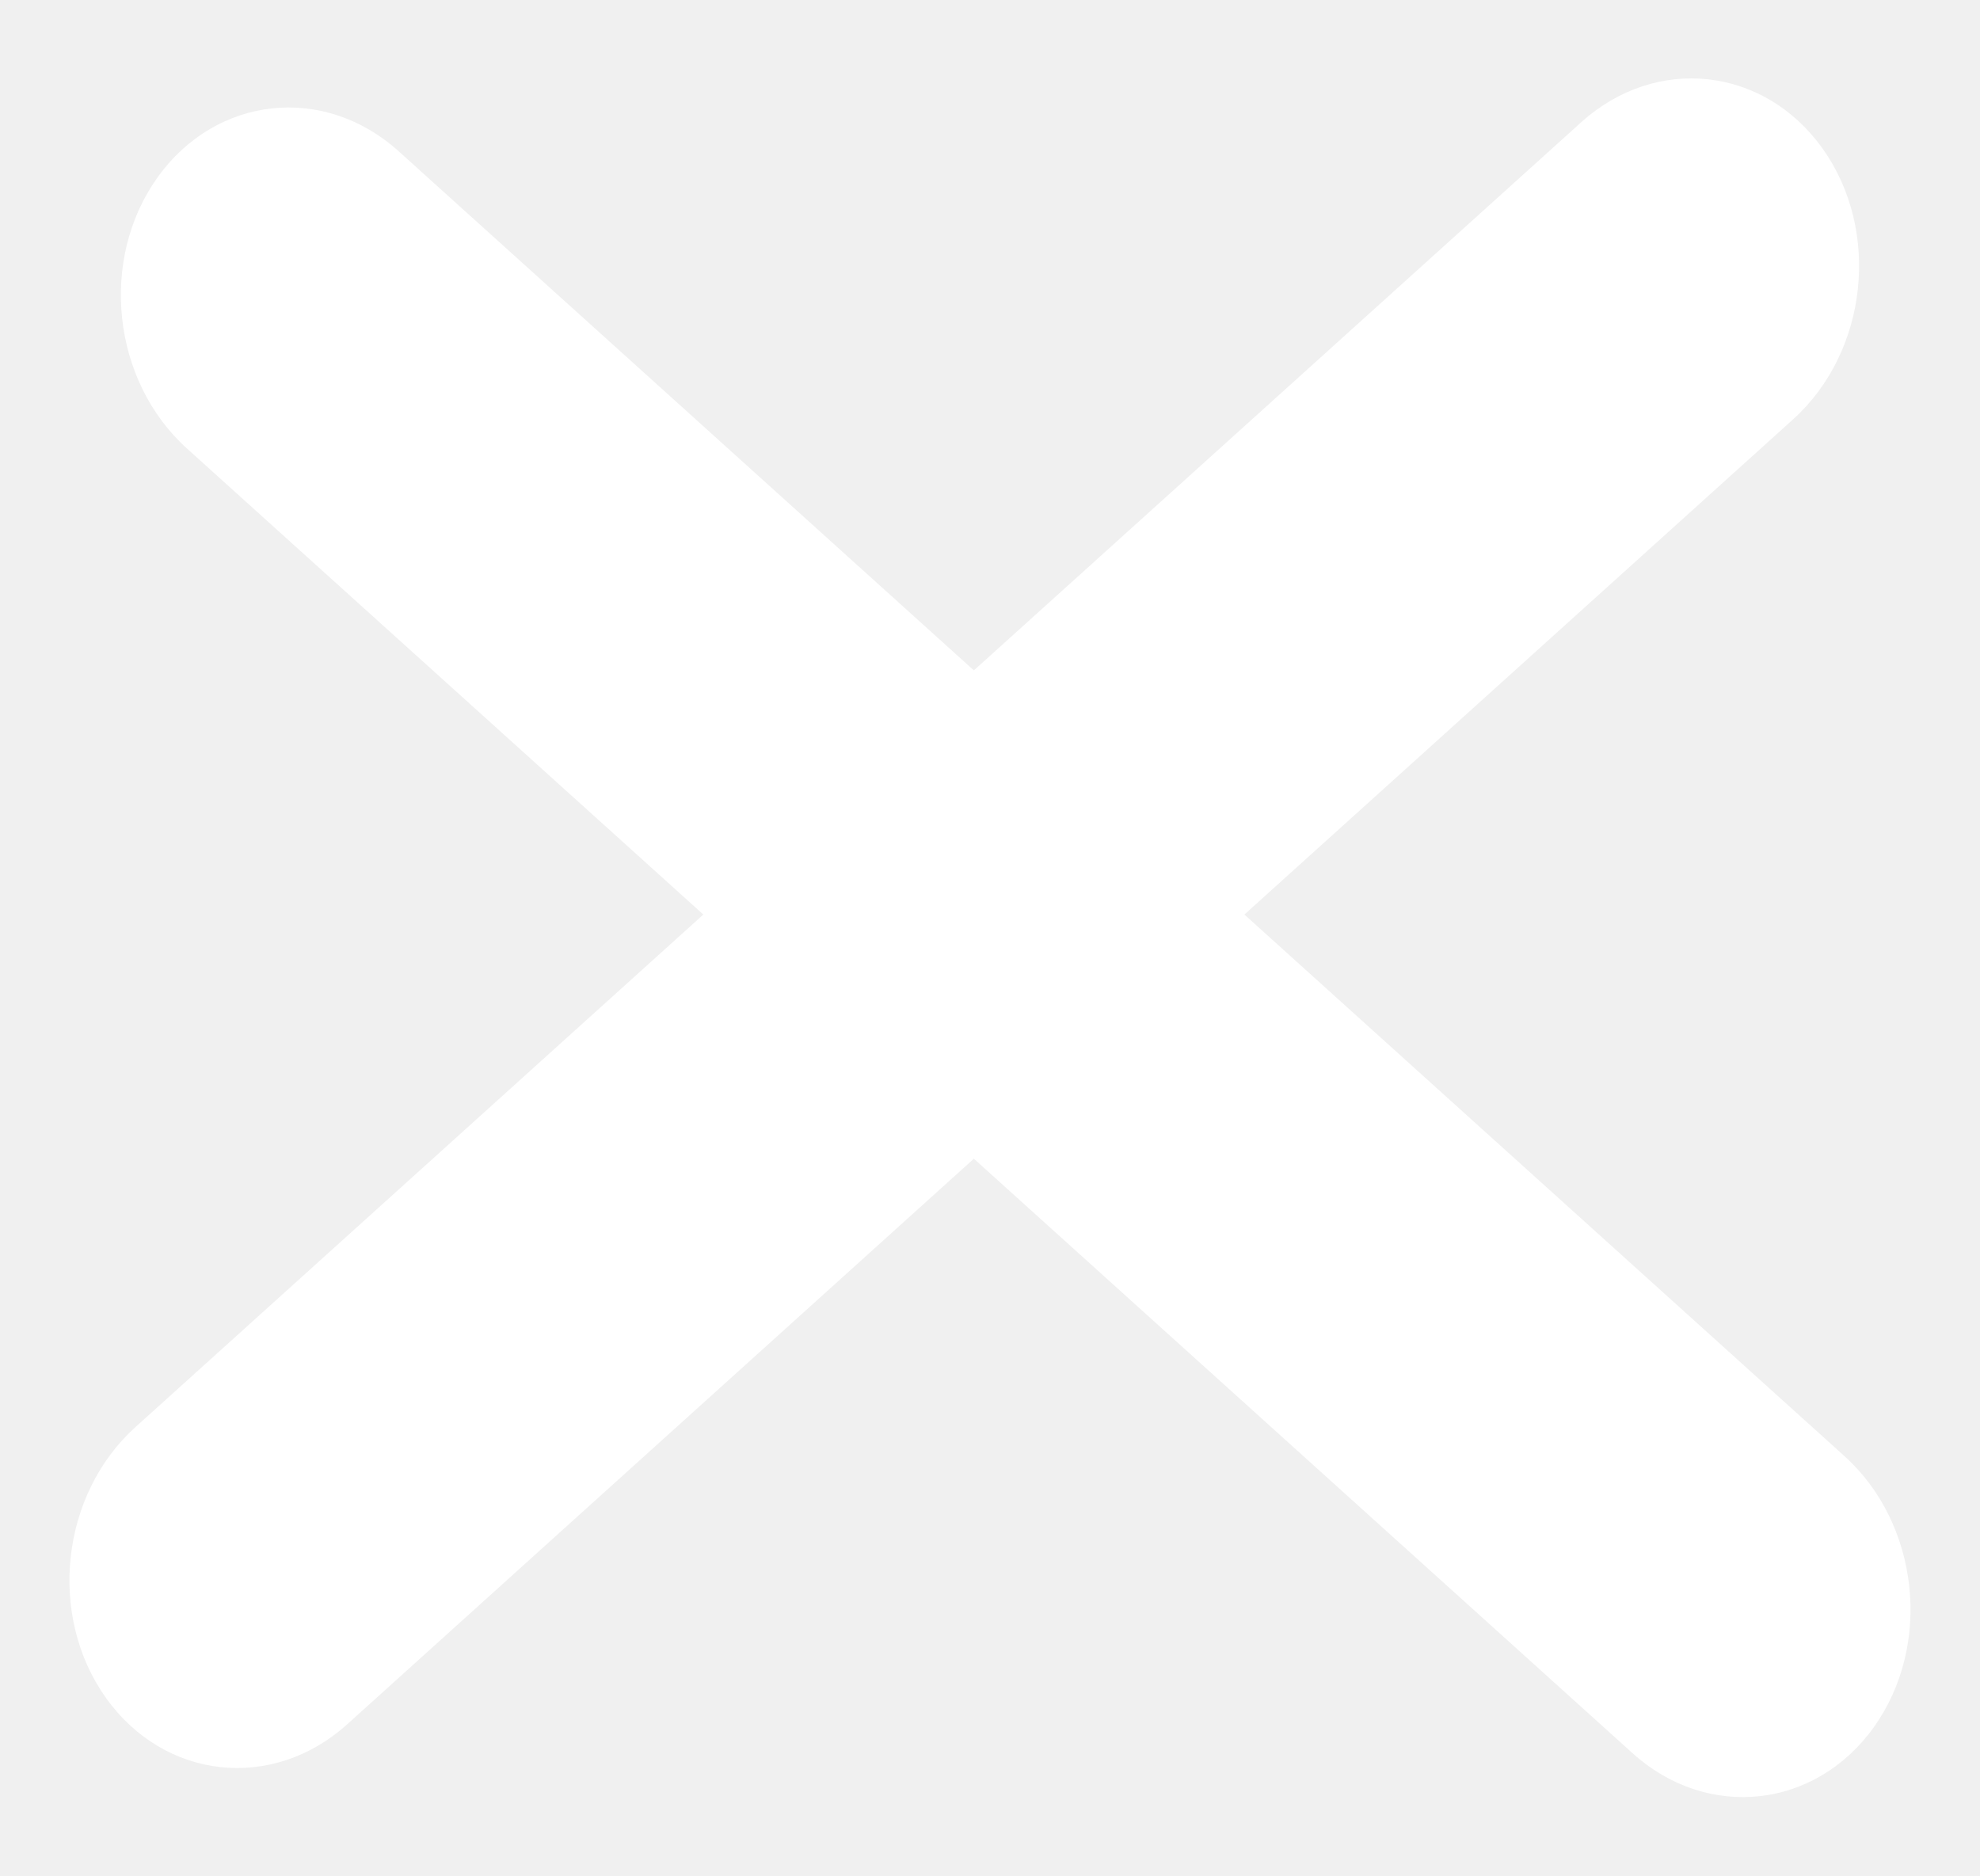
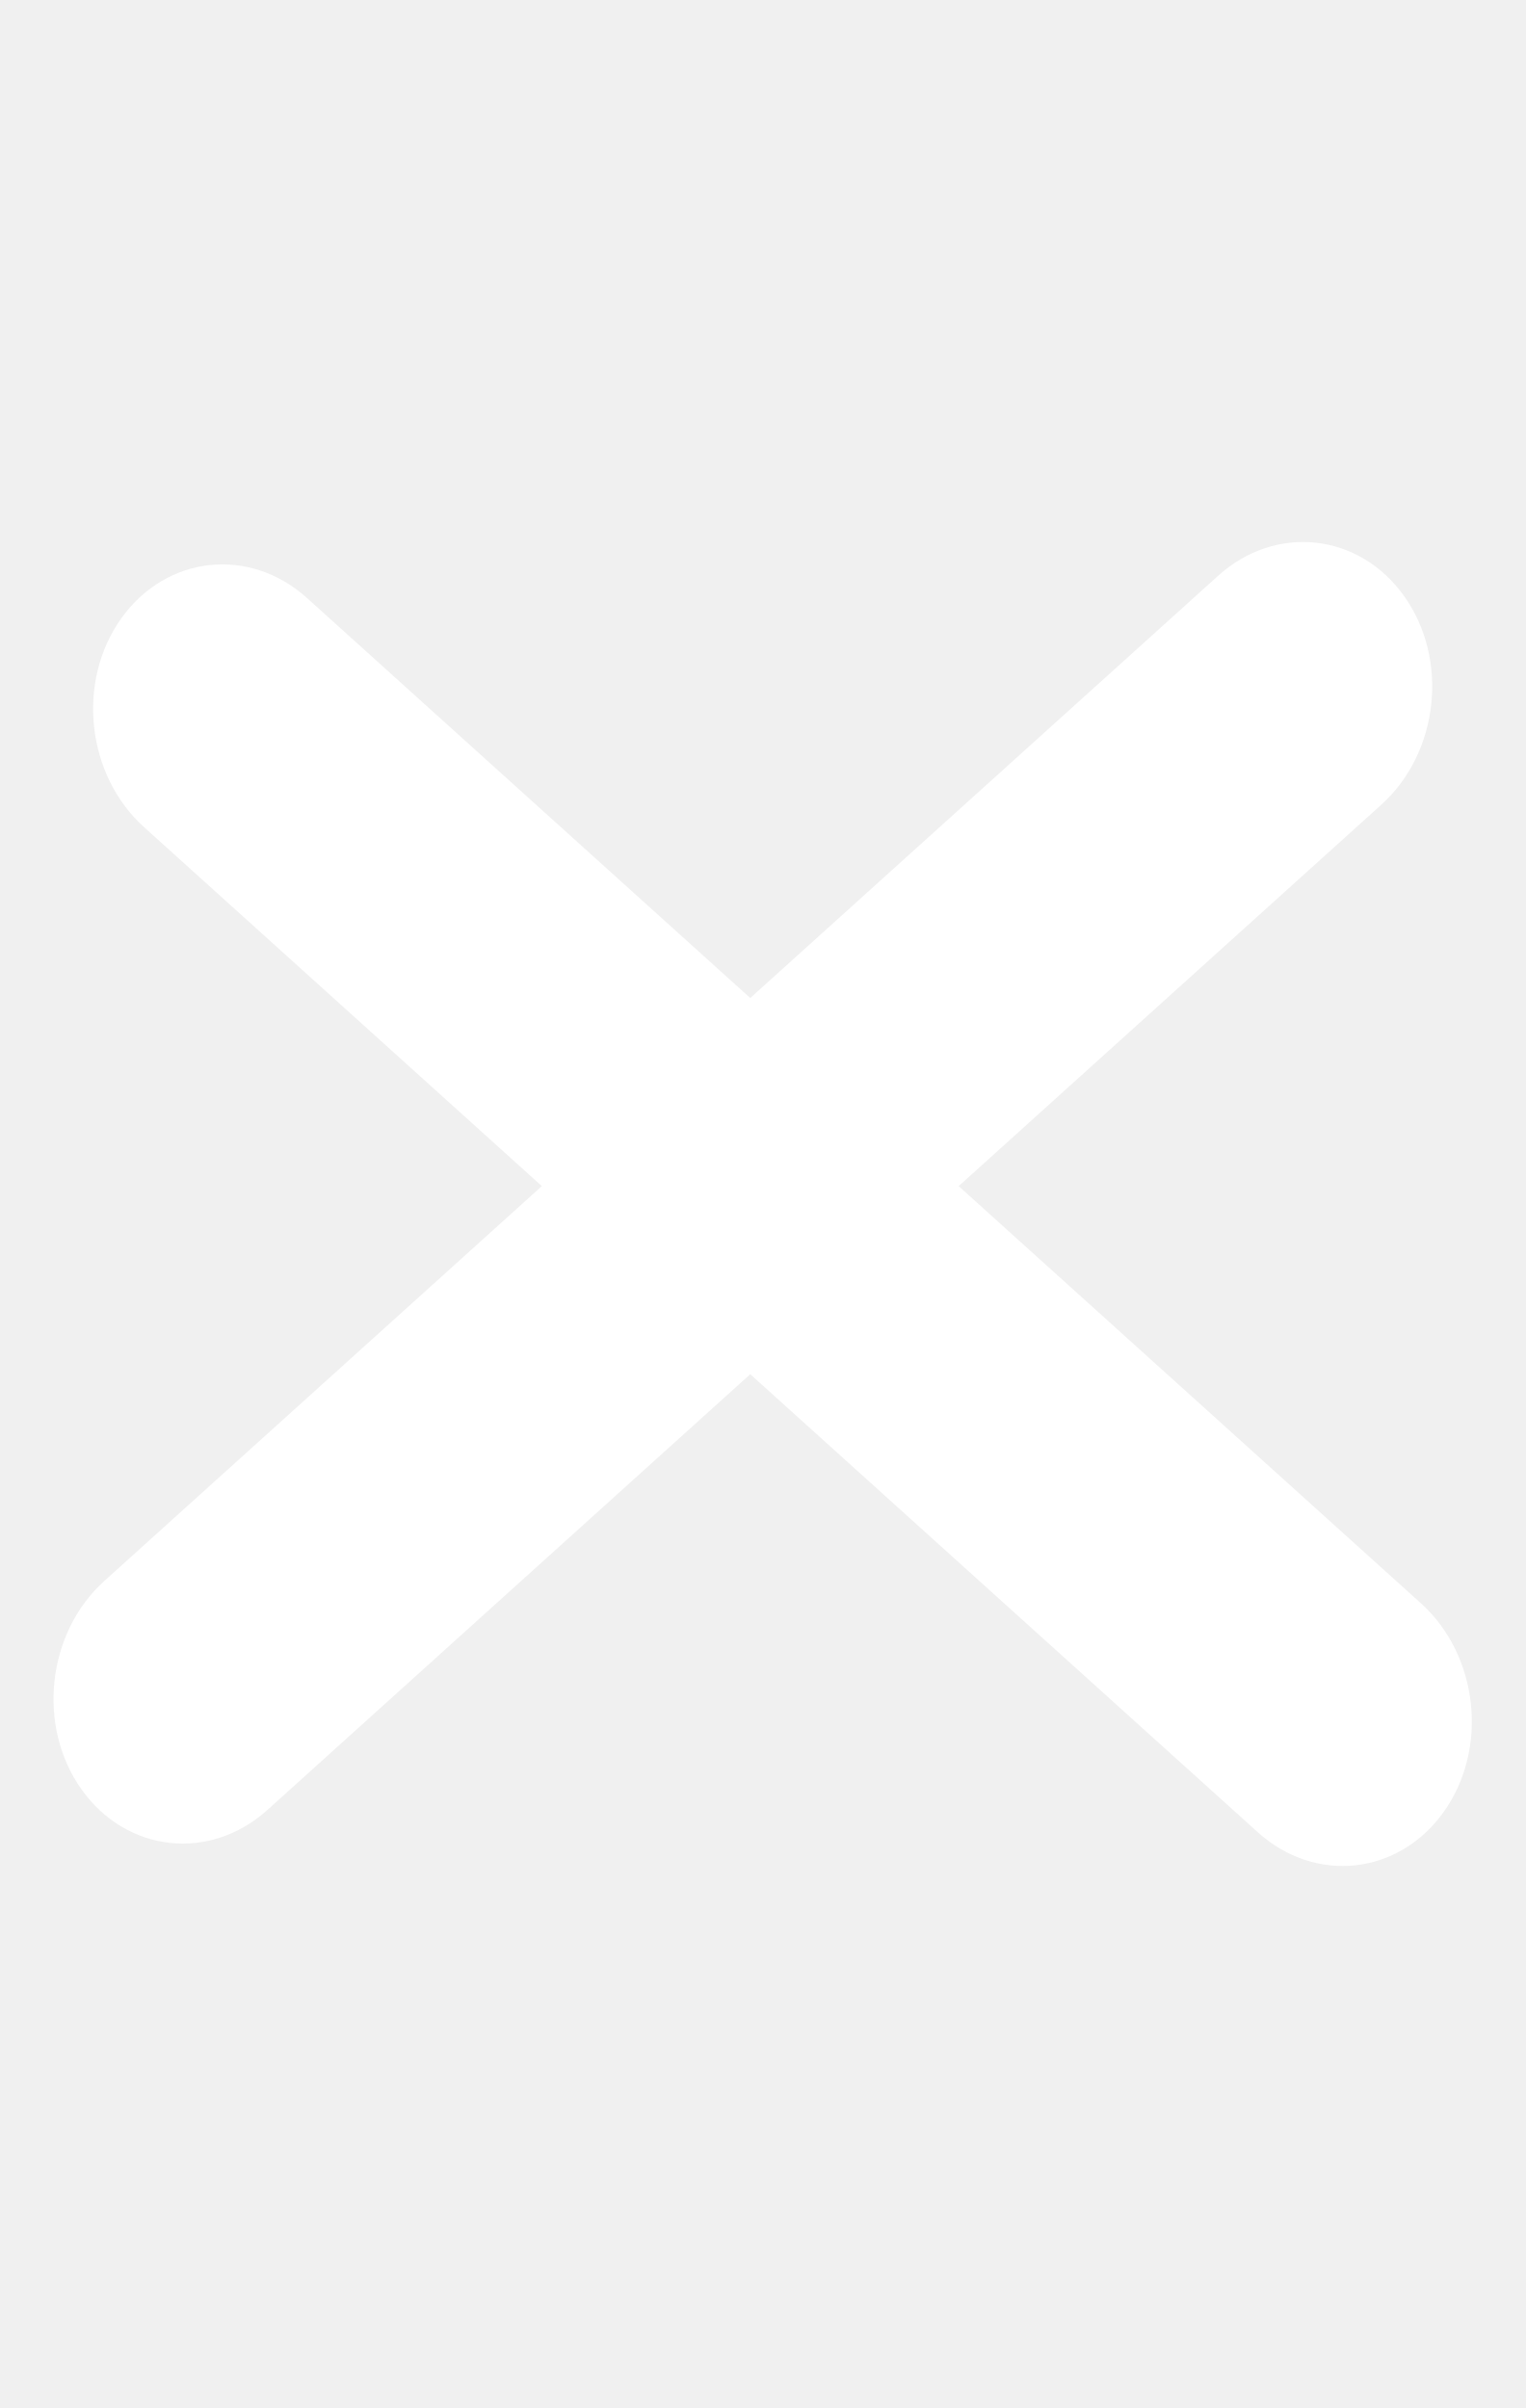
- <svg xmlns="http://www.w3.org/2000/svg" width="19" height="18" viewBox="0 0 19 18" fill="none">
+ <svg xmlns="http://www.w3.org/2000/svg" width="19" height="30" viewBox="0 0 19 18" fill="none">
  <rect width="22.191" height="3.502" rx="1.751" transform="matrix(0.742317 0.670049 0.580506 -0.814256 0.493652 3.13062)" fill="white" />
  <rect width="22.191" height="3.502" rx="1.751" transform="matrix(-0.742317 0.670049 -0.580506 -0.814256 18.5059 2.85156)" fill="white" />
</svg>
